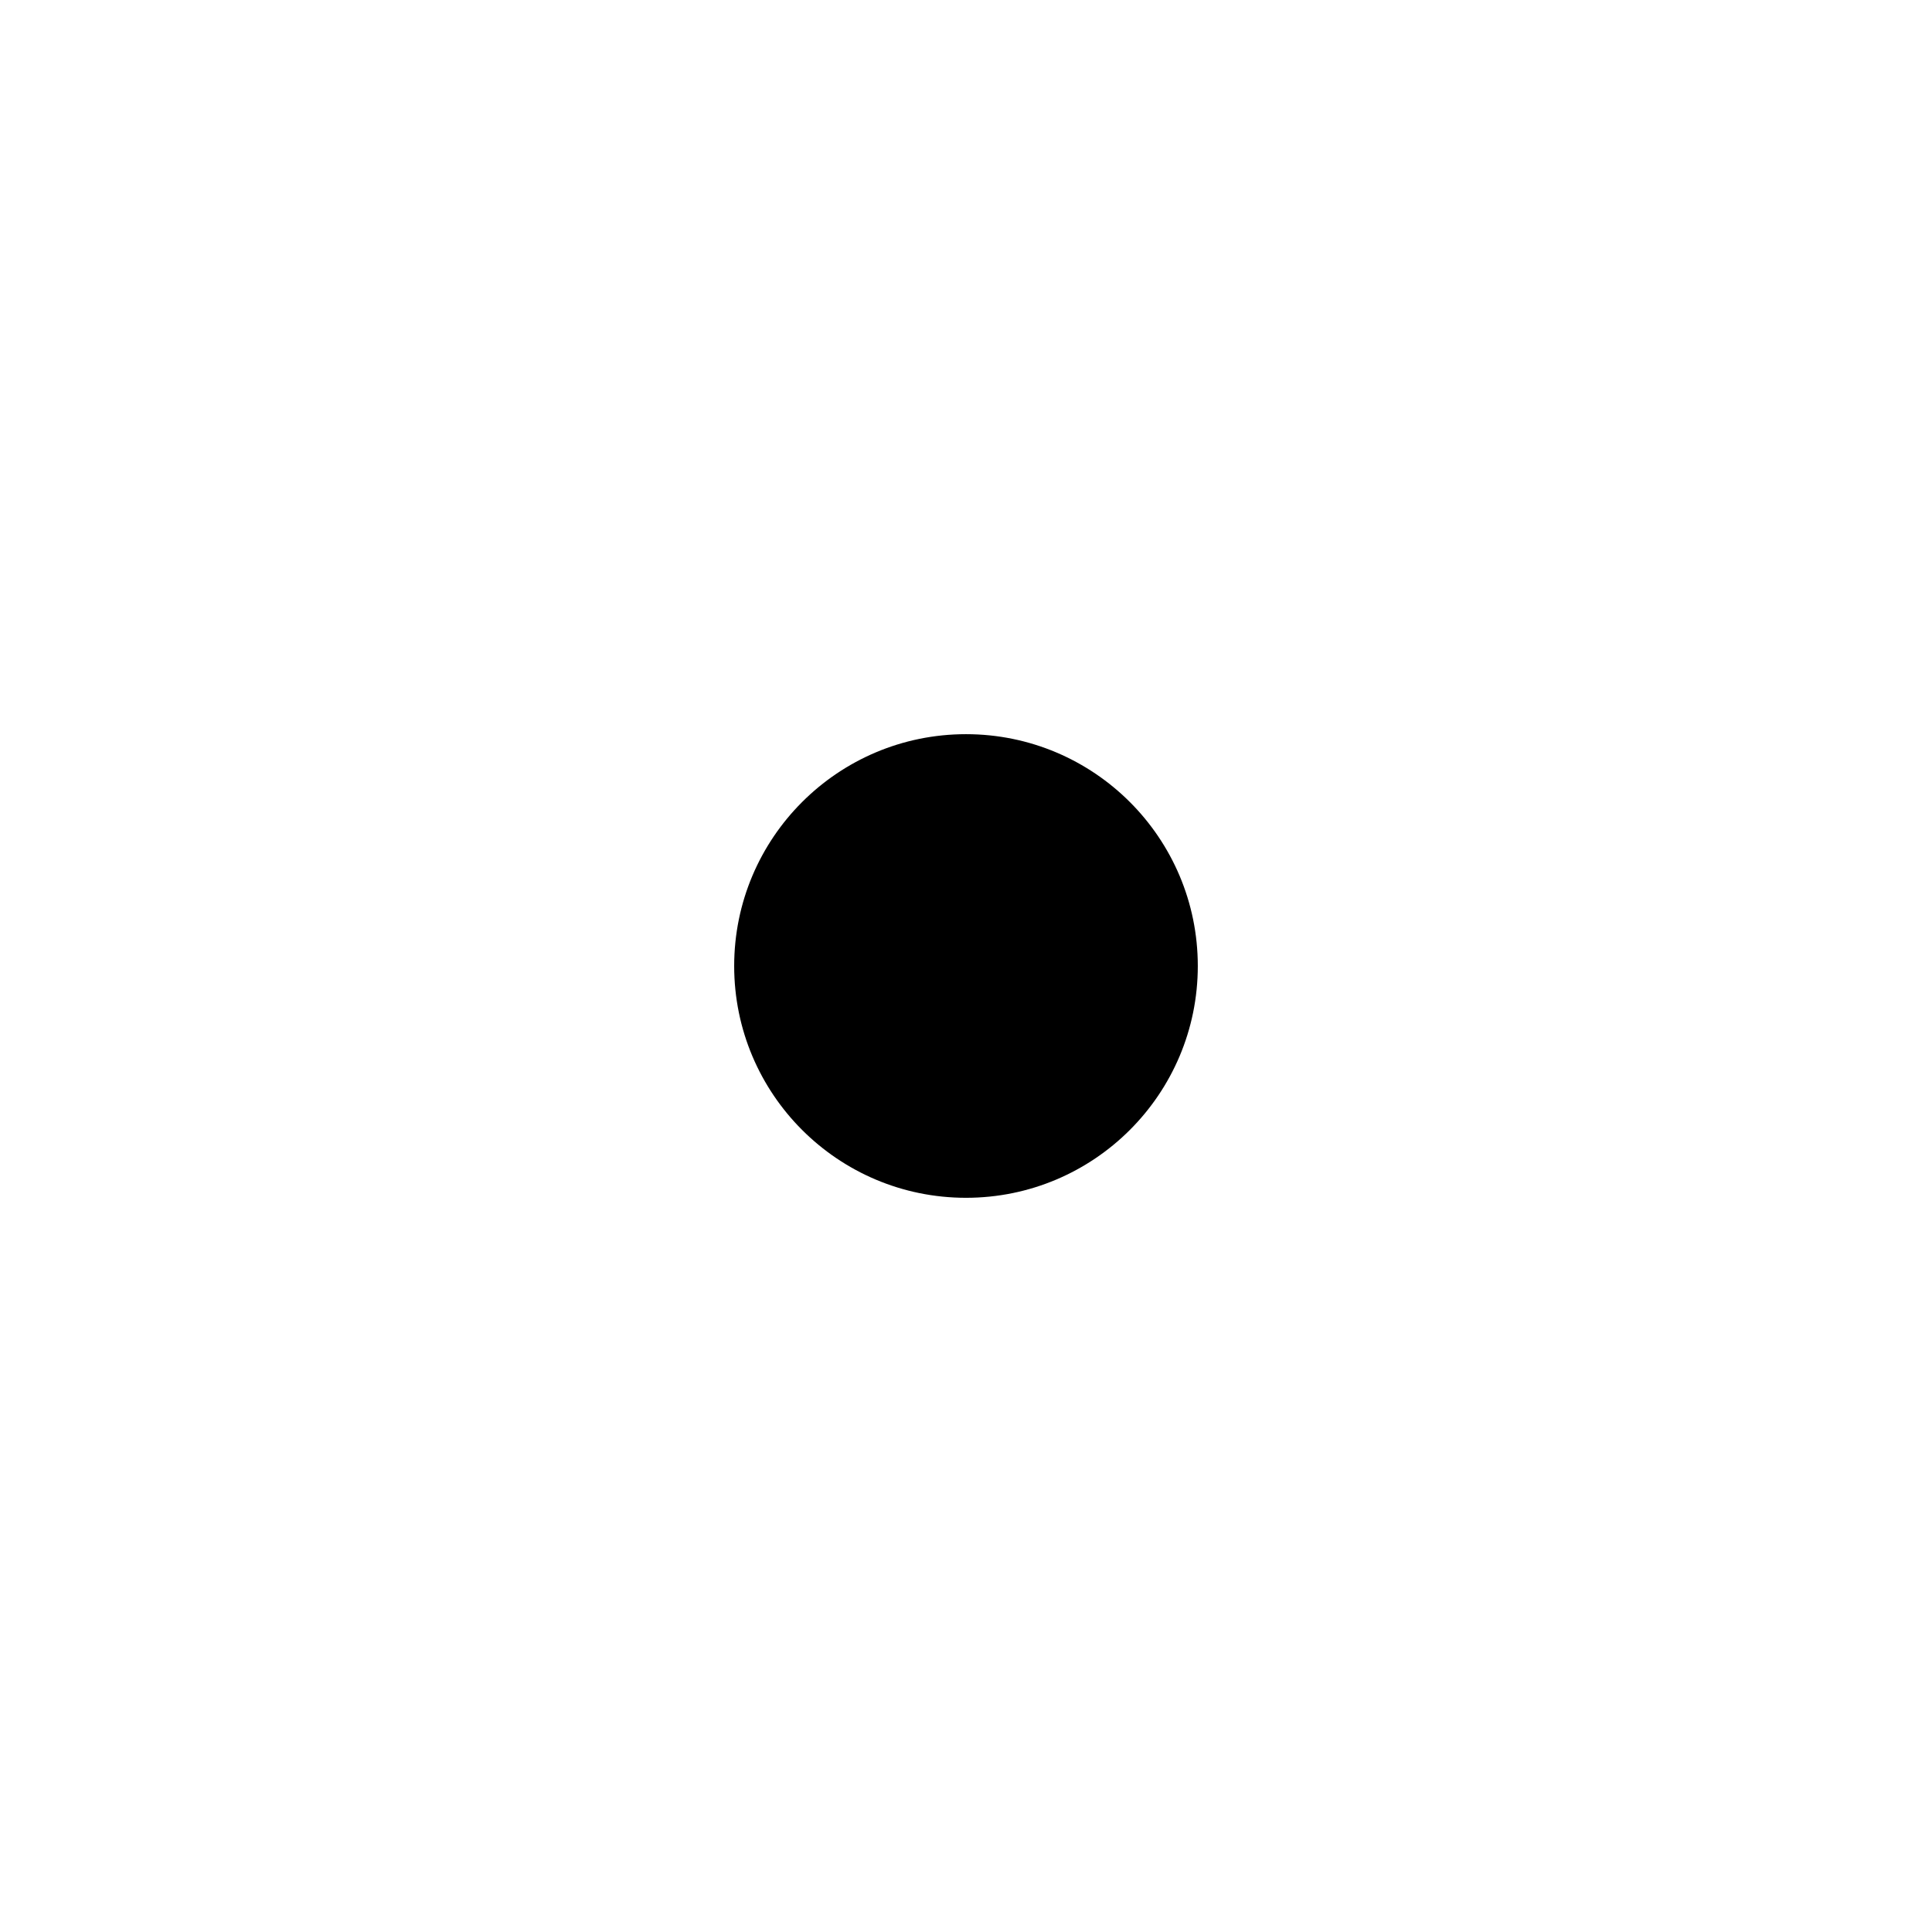
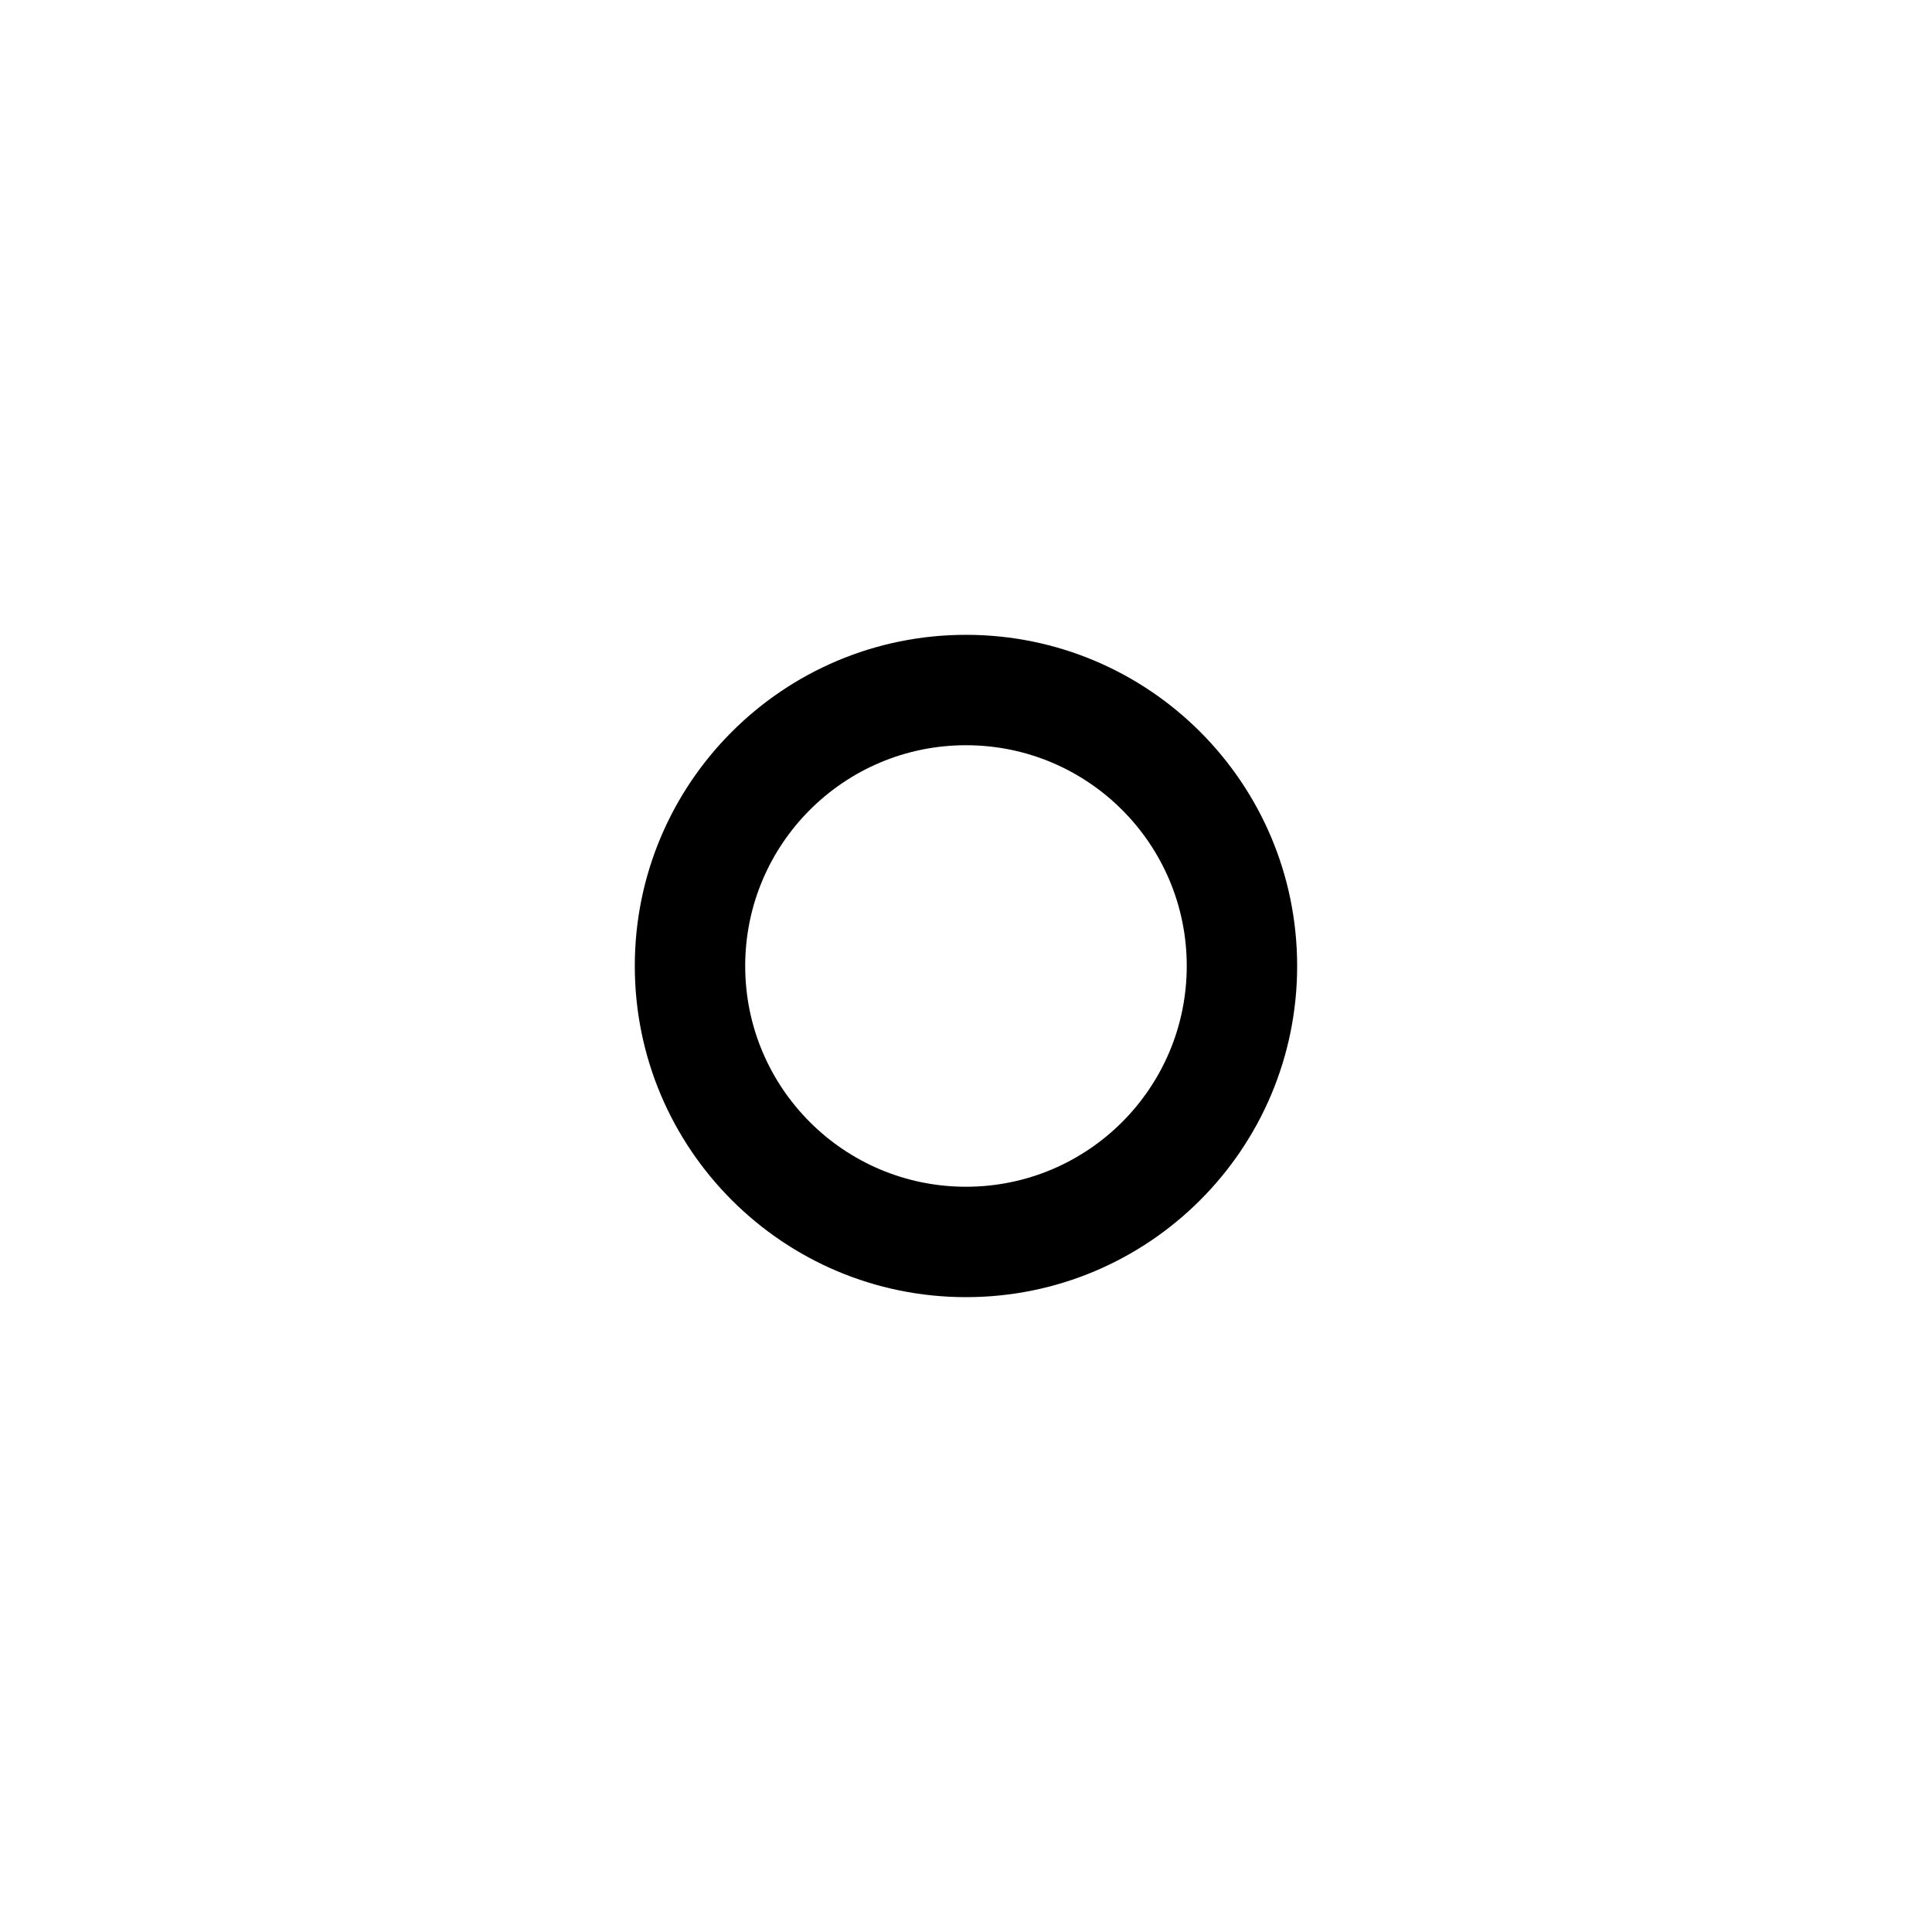
- <svg xmlns="http://www.w3.org/2000/svg" enable-background="new 0 0 100 100" height="100px" id="Layer_1" version="1.1" viewBox="0 0 100 100" width="100px" x="0px" y="0px" xml:space="preserve">
-   <path clip-rule="evenodd" d="M50,61.998c-6.627,0-11.999-5.372-11.999-11.998  c0-6.627,5.372-11.999,11.999-11.999c6.626,0,11.998,5.372,11.998,11.999C61.998,56.626,56.626,61.998,50,61.998z" fill-rule="evenodd" />
+ <svg xmlns="http://www.w3.org/2000/svg" enable-background="new 0 0 100 100" id="Layer_1" version="1.1" viewBox="15 15 70 70" x="0px" y="0px" xml:space="preserve">
+   <path clip-rule="evenodd" d="M50,61.998c-6.627,0-12-5.372-12-11.999c0-6.626,5.373-11.998,12-11.998  s11.998,5.372,11.998,11.998C61.998,56.626,56.627,61.998,50,61.998z M50,42.001c-4.418,0-8,3.581-8,7.998  c0,4.418,3.582,7.999,8,7.999s7.998-3.581,7.998-7.999C57.998,45.582,54.418,42.001,50,42.001z" fill-rule="evenodd" />
</svg>
